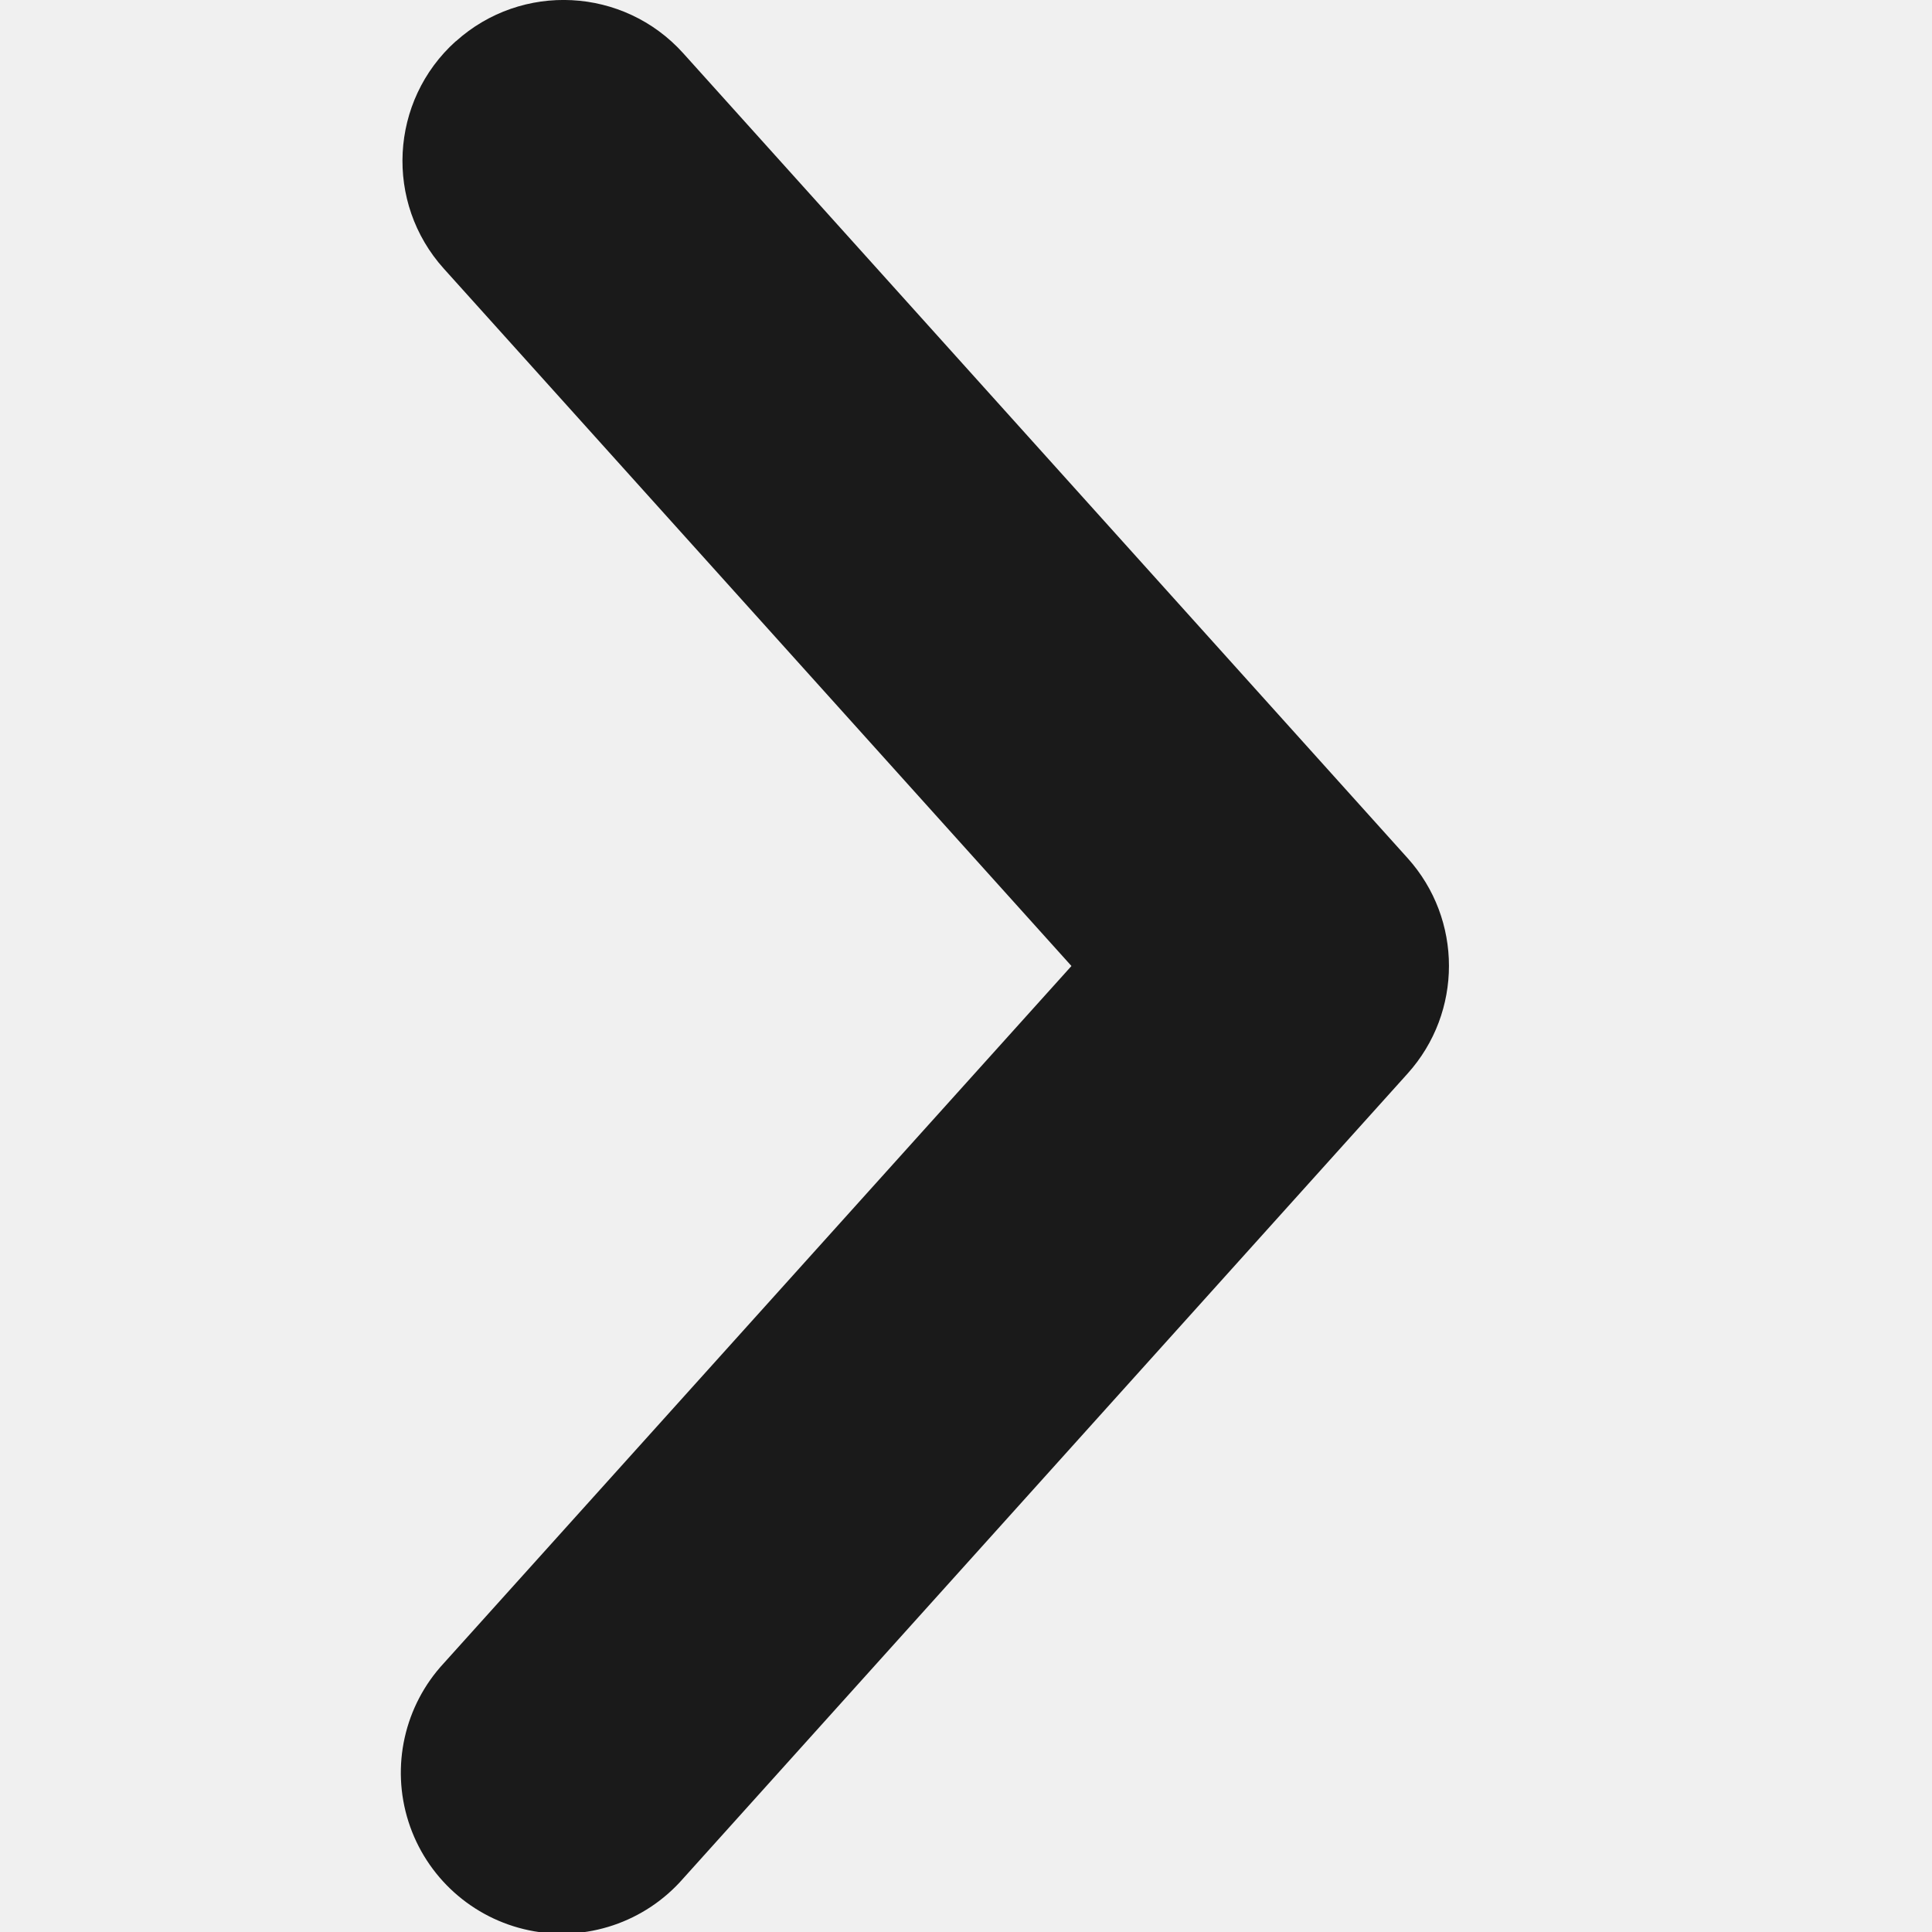
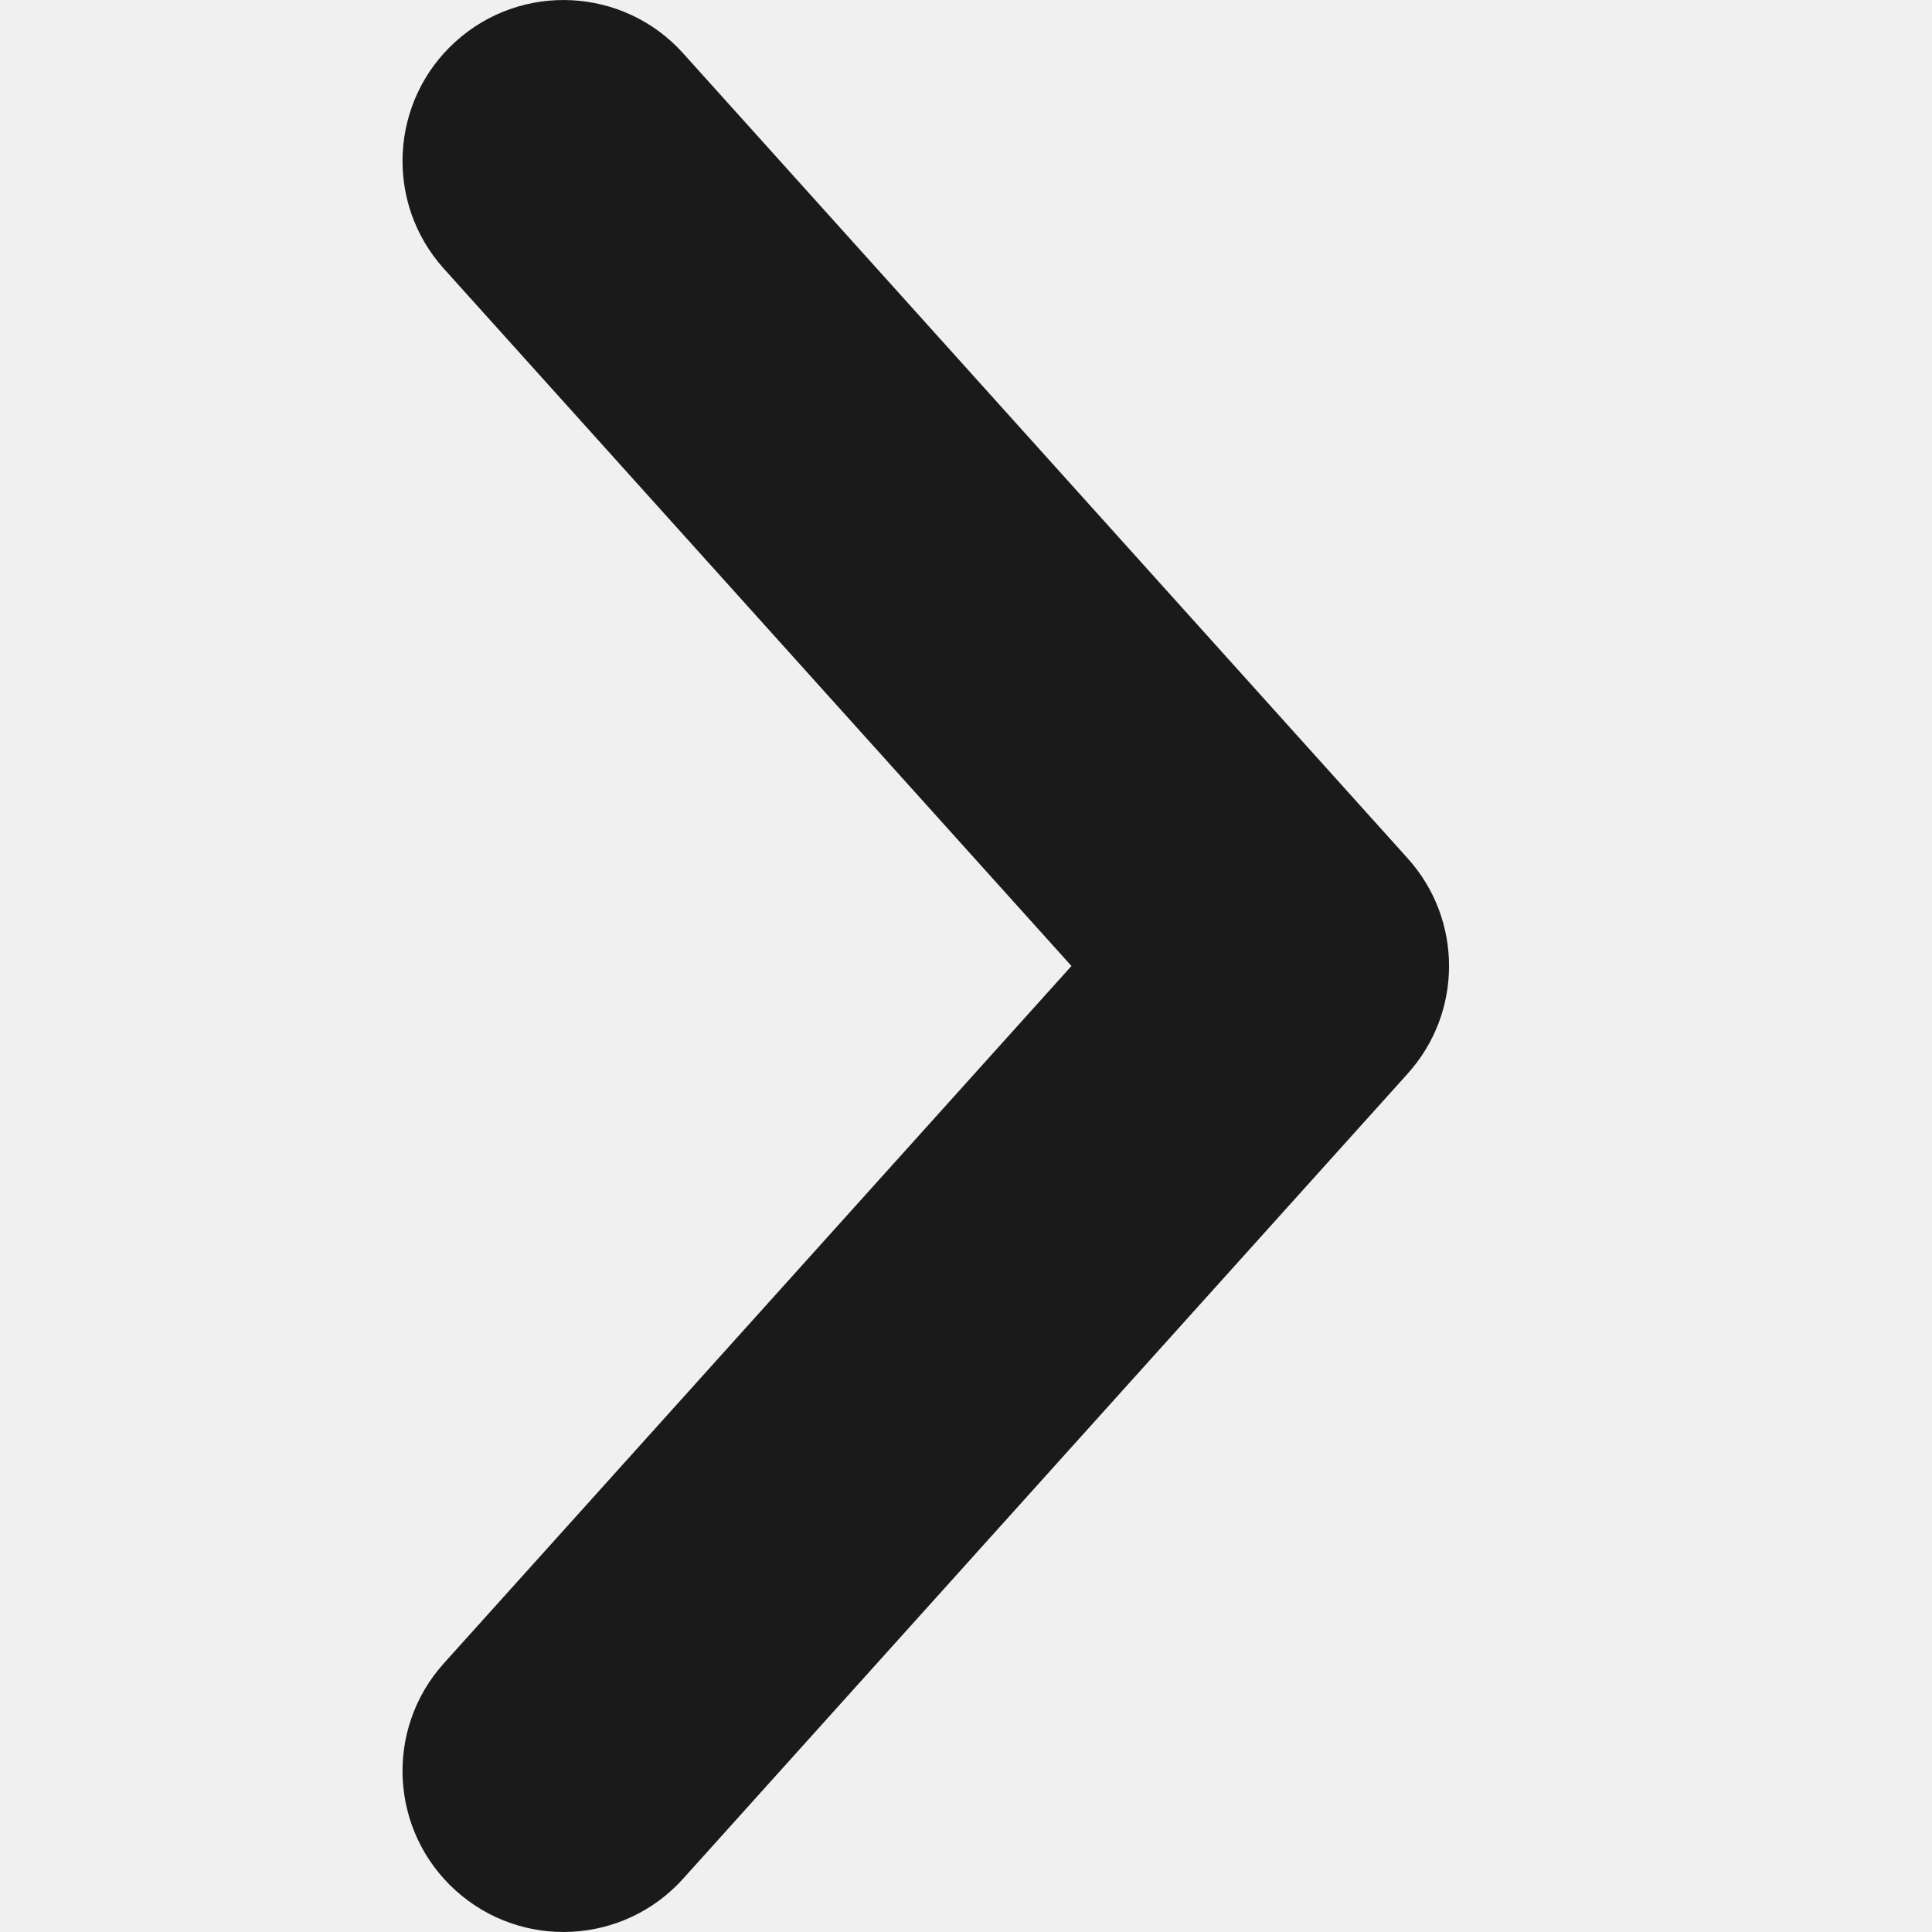
- <svg xmlns="http://www.w3.org/2000/svg" version="1.1" viewBox="0 0 1024 1024">
-   <path d="M241.58 21.93a85.33 85.33 0 0 1 120.49 6.23l384 426.67a85.33 85.33 0 0 1 0 114.17l-384 426.67a85.33 85.33 0 1 1-126.81-114.18l332.63-369.49-332.63-369.58a85.33 85.33 0 0 1 6.23-120.49z" fill="#1A1A1A" p-id="0" />
+ <svg xmlns="http://www.w3.org/2000/svg" viewBox="0 0 12 12" fill="none">
+   <g clip-path="url(#clip0_2013_223338)">
+     <path d="M2.831 0.257C3.242 -0.113 3.874 -0.079 4.243 0.331L8.743 5.331C9.086 5.711 9.086 6.289 8.743 6.669L4.243 11.669C3.874 12.079 3.242 12.113 2.831 11.743C2.421 11.374 2.387 10.742 2.757 10.331L6.655 6L2.757 1.669C2.387 1.258 2.421 0.626 2.831 0.257Z" fill="#1A1A1A" />
+   </g>
+   <defs>
+     <clipPath id="clip0_2013_223338">
+       <rect width="12" height="12" fill="white" />
+     </clipPath>
+   </defs>
</svg>
